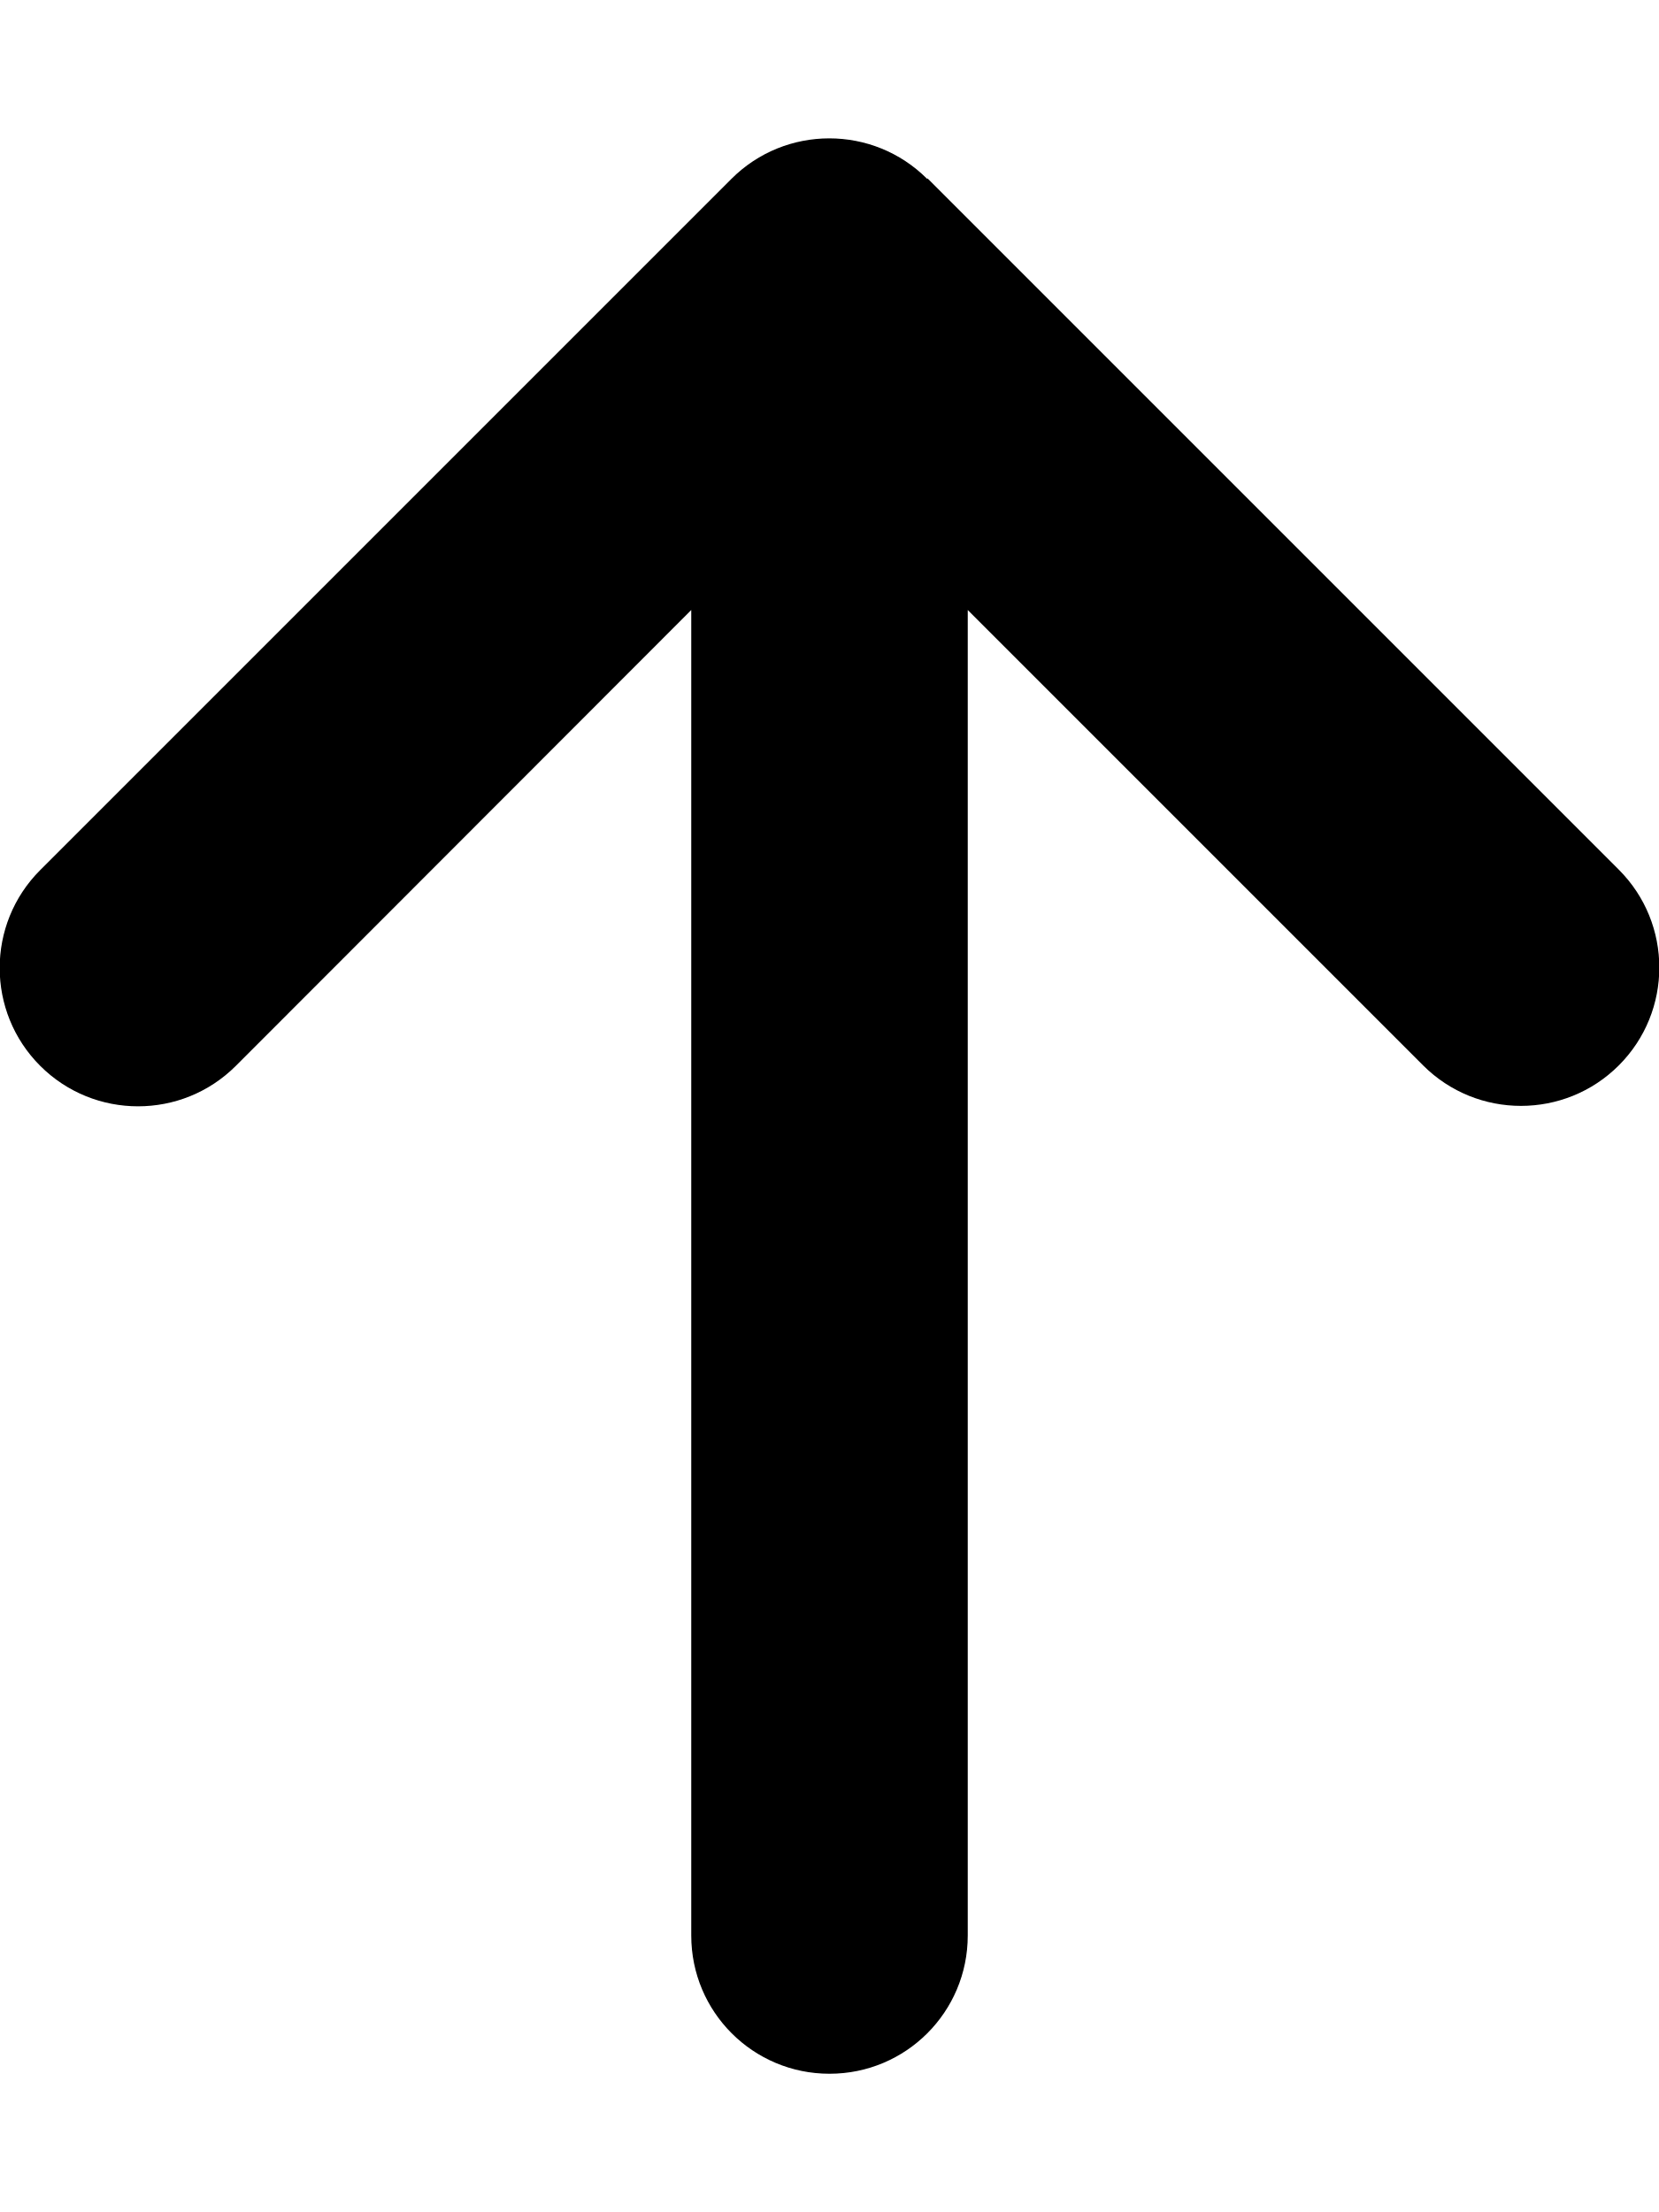
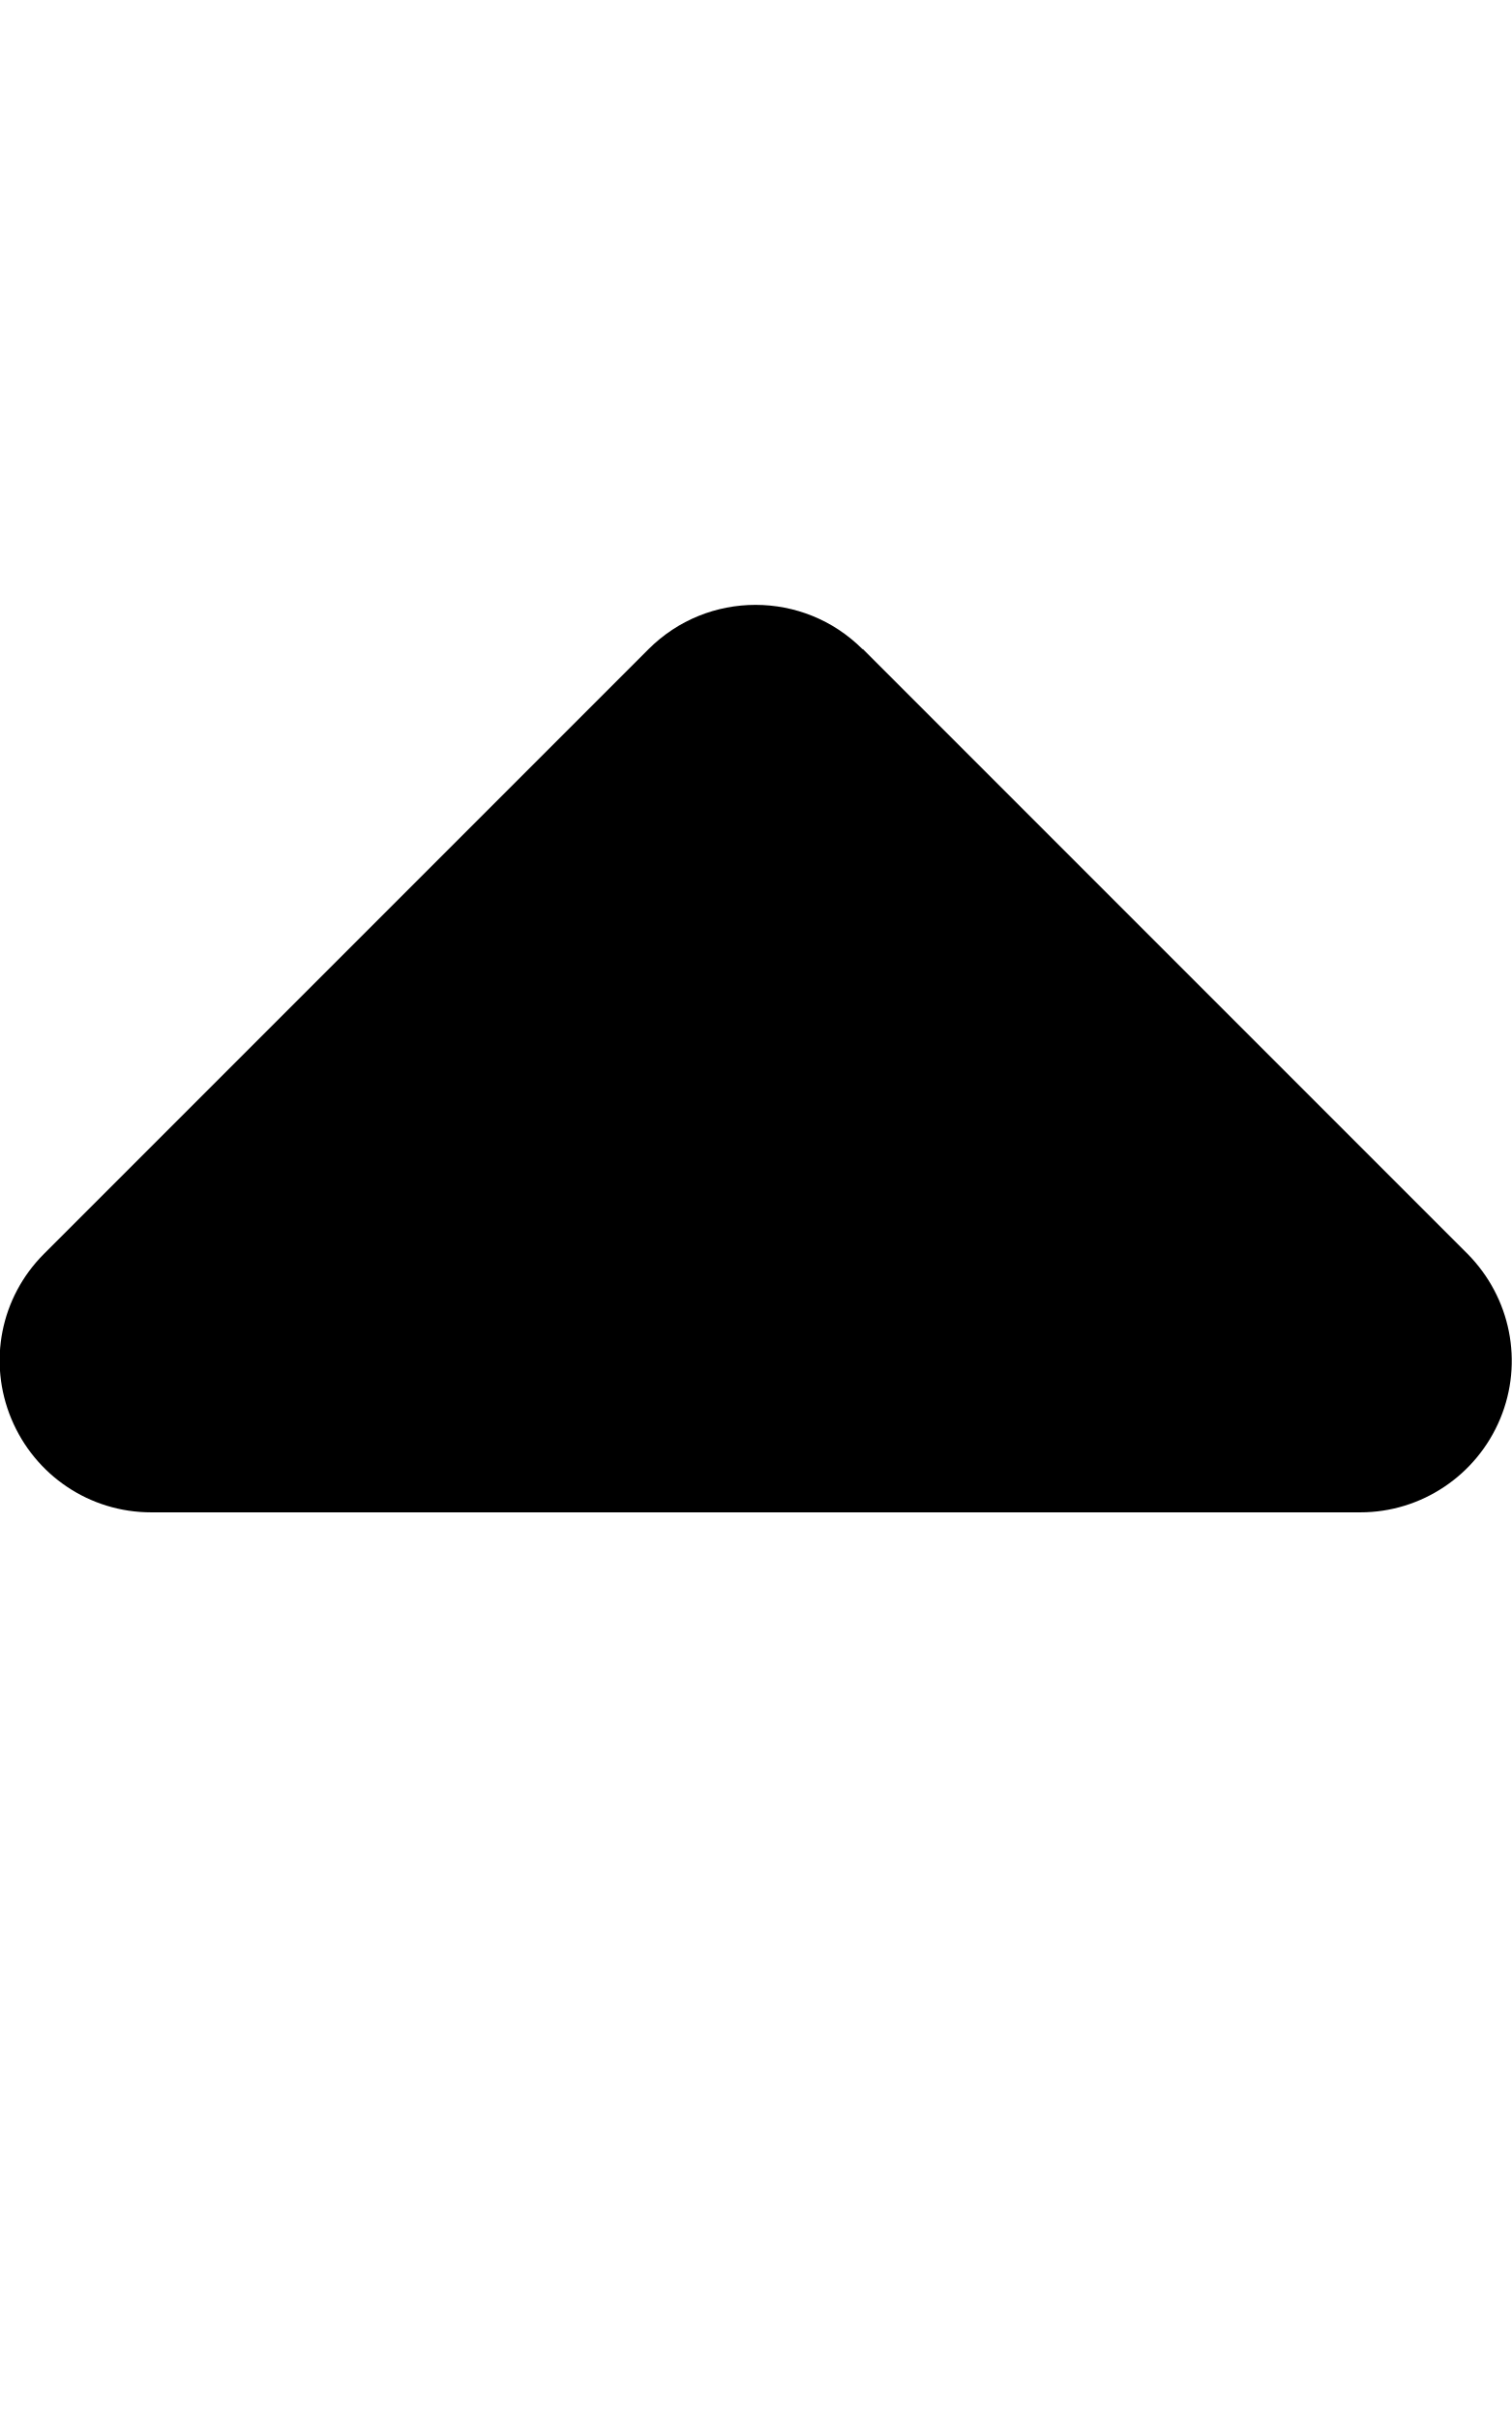
- <svg xmlns="http://www.w3.org/2000/svg" viewBox="0 0 384 512" id="upward-icon">
-   <path d="M214.6 41.4c-12.5-12.5-32.8-12.5-45.3 0l-160 160c-12.5 12.5-12.5 32.8 0 45.3s32.8 12.5 45.3 0L160 141.2V448c0 17.7 14.3 32 32 32s32-14.3 32-32V141.2L329.4 246.6c12.5 12.5 32.8 12.5 45.3 0s12.5-32.8 0-45.3l-160-160z" />
+ <svg xmlns="http://www.w3.org/2000/svg" viewBox="0 0 320 512">
+   <path d="M182.6 137.4c-12.5-12.5-32.8-12.5-45.3 0l-128 128c-9.2 9.2-11.9 22.9-6.9 34.9s16.6 19.8 29.6 19.8H288c12.9 0 24.6-7.8 29.6-19.8s2.2-25.7-6.9-34.9l-128-128z" />
</svg>
